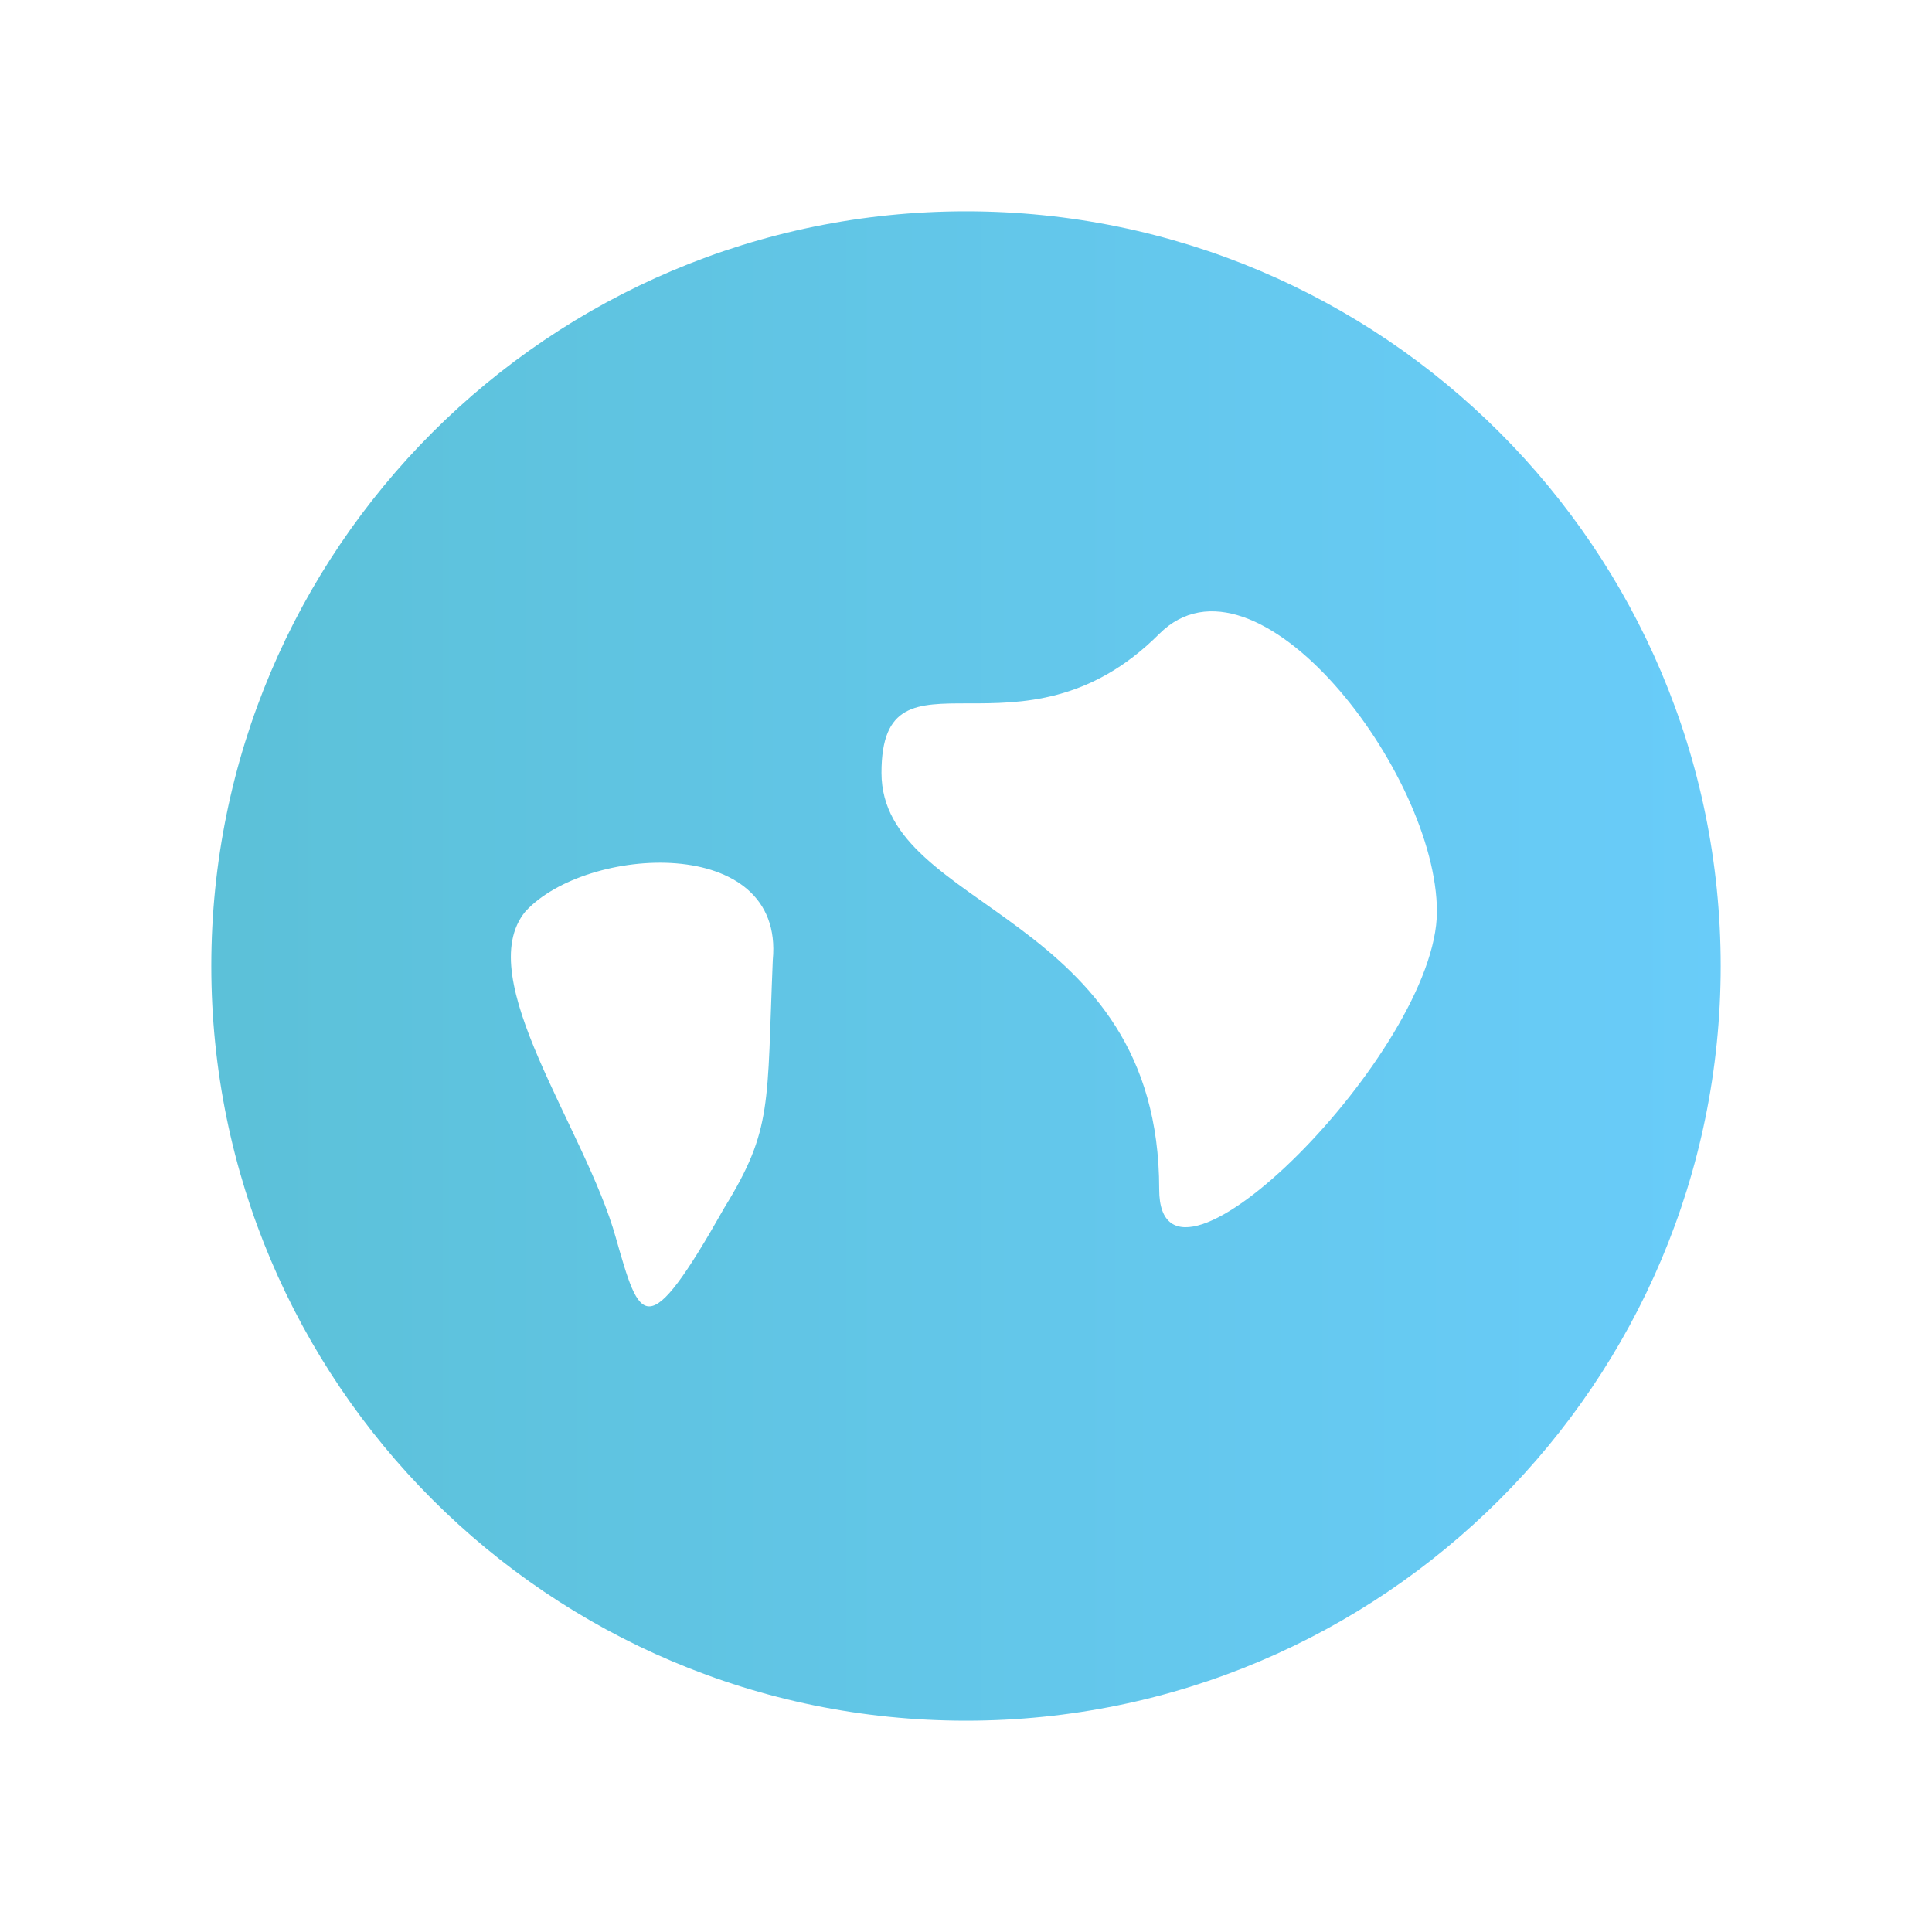
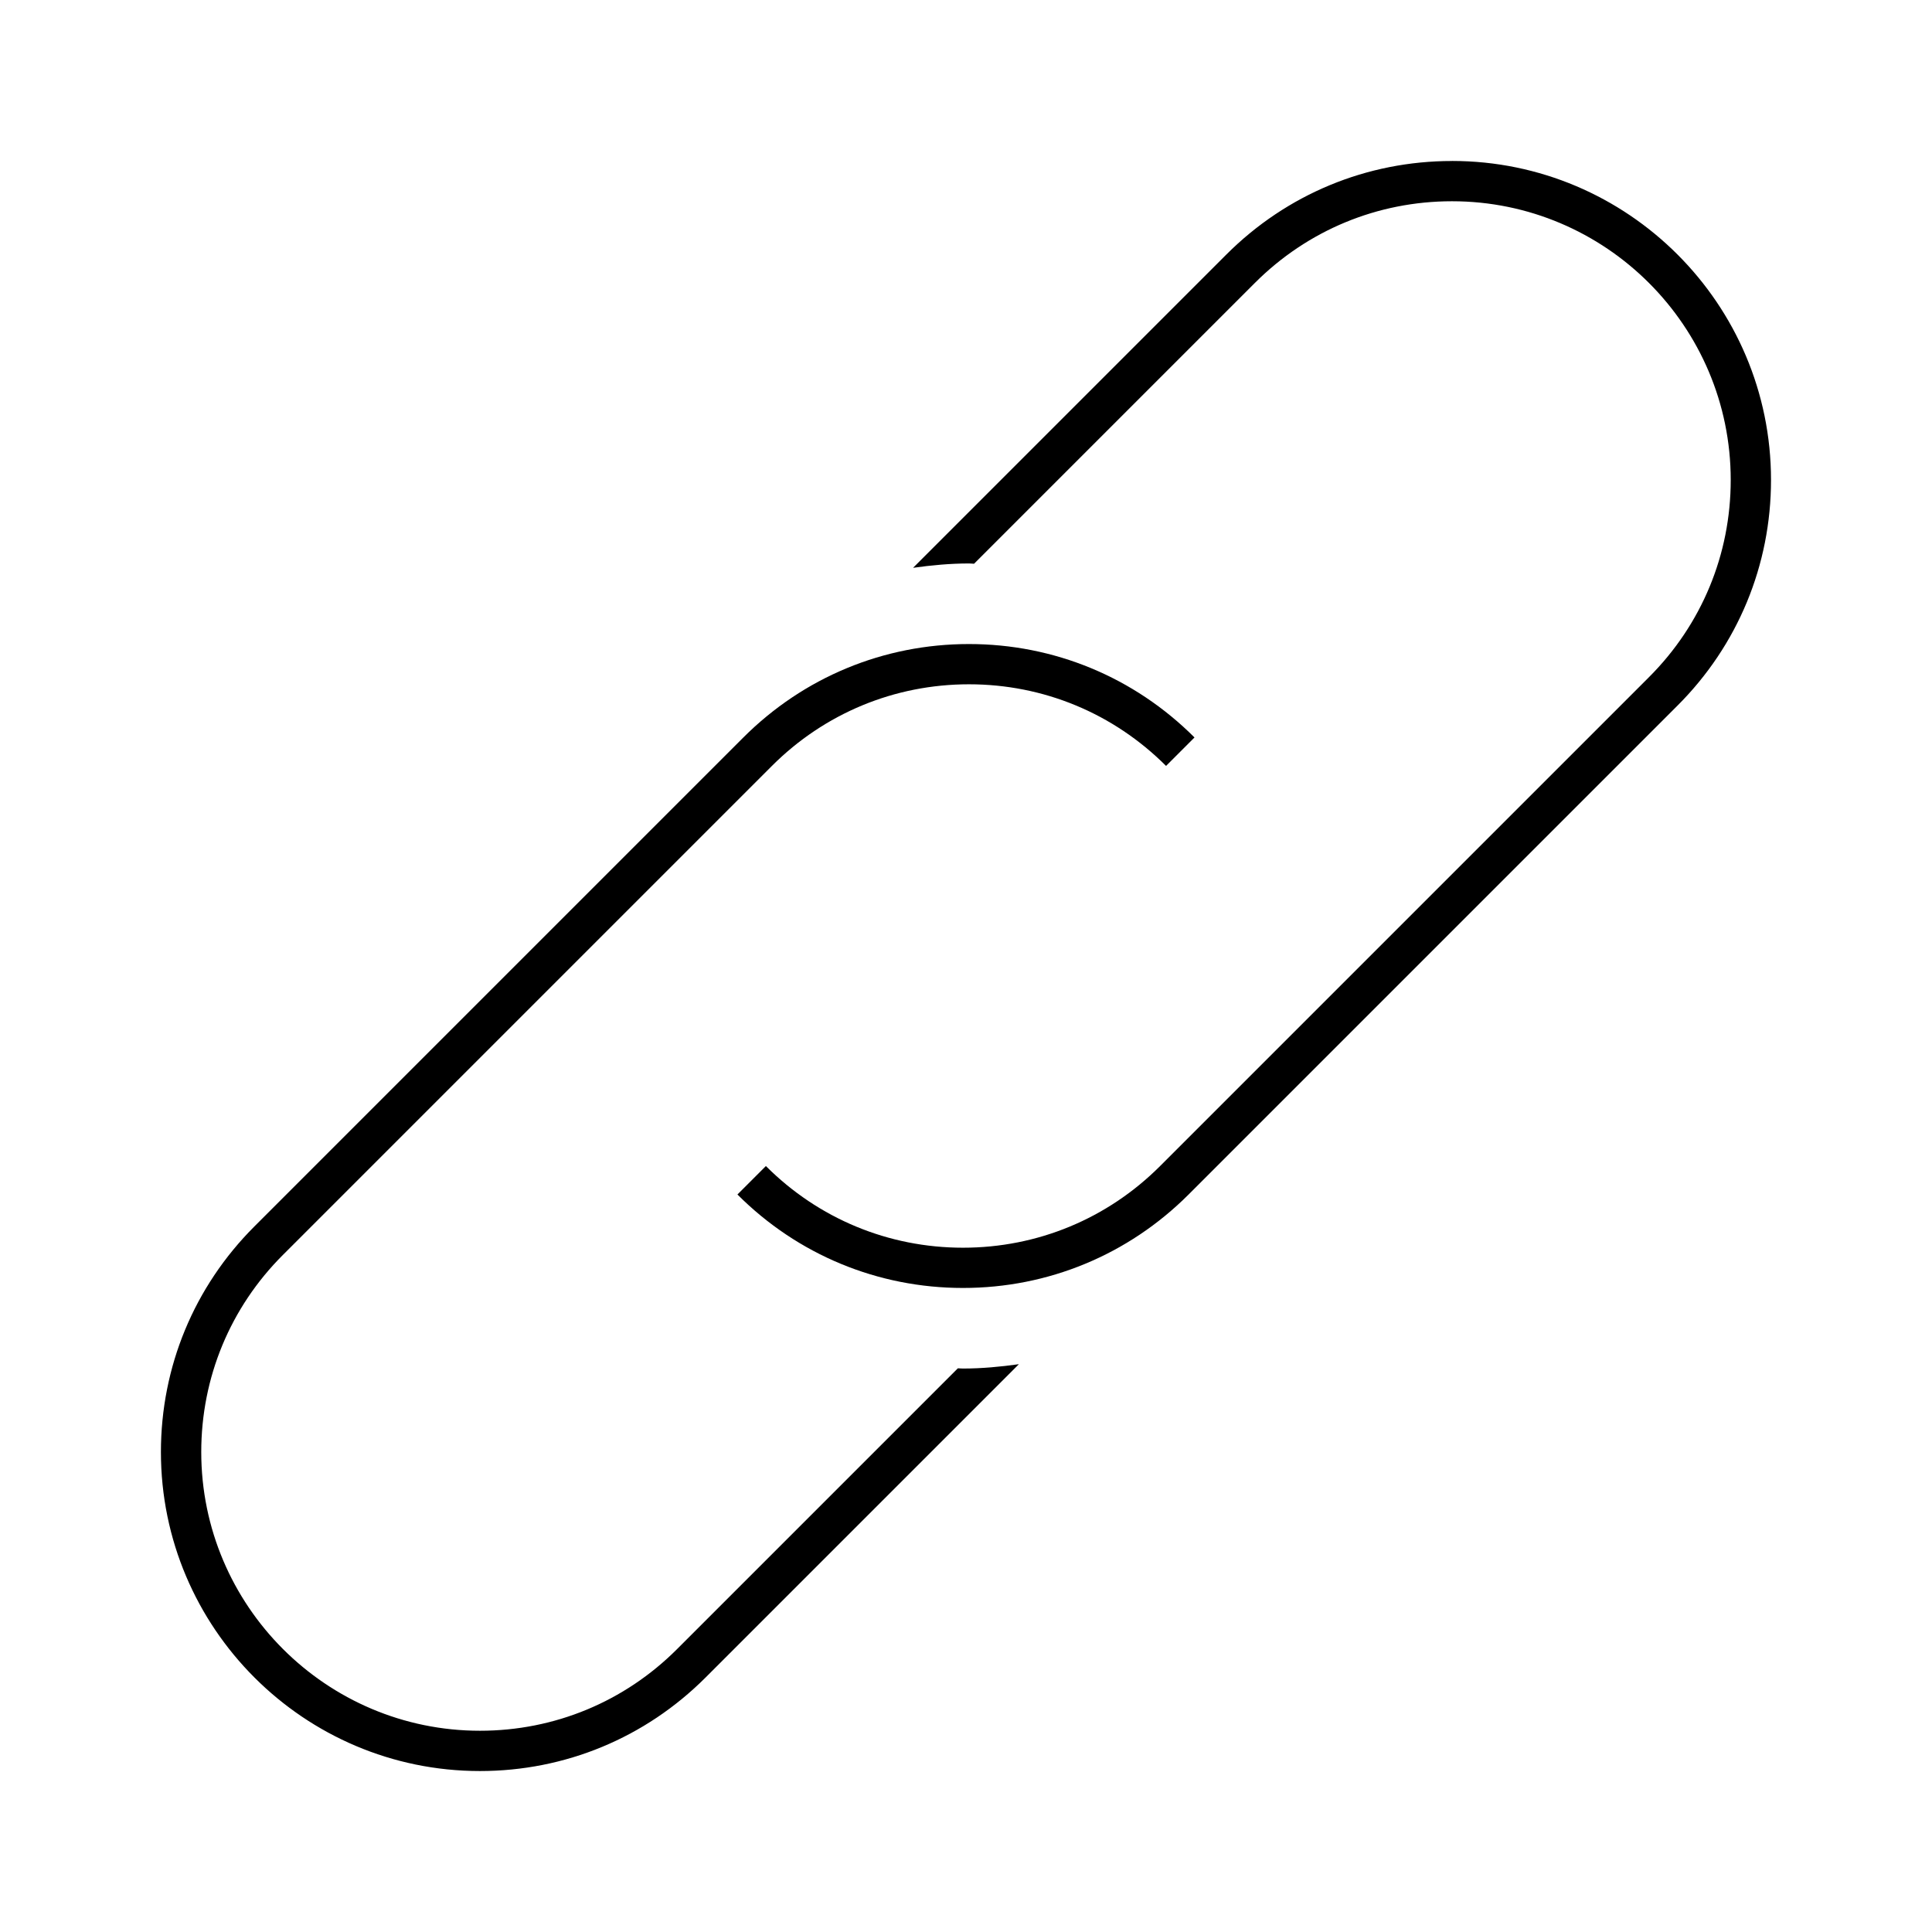
- <svg xmlns="http://www.w3.org/2000/svg" version="1.1" x="0px" y="0px" viewBox="0 0 32 32" style="enable-background:new 0 0 32 32;" xml:space="preserve">
-   <style type="text/css">
- 	.st0{fill:url(#SVGID_1_);}
- </style>
-   <g id="Ebene_2">
- </g>
-   <g id="Layer_1">
-     <linearGradient id="SVGID_1_" gradientUnits="userSpaceOnUse" x1="3.5" y1="16" x2="28.5" y2="16">
-       <stop offset="0" style="stop-color:#5CC1D9" />
-       <stop offset="1.980000e-02" style="stop-color:#5CC1D9" />
-       <stop offset="1" style="stop-color:#69CCF9" />
-     </linearGradient>
-     <path class="st0" d="M16,3.5C9.1,3.5,3.5,9.1,3.5,16c0,6.9,5.6,12.5,12.5,12.5c6.9,0,12.5-5.6,12.5-12.5C28.5,9.1,22.9,3.5,16,3.5z    M12,20c-1.3,2.3-1.4,1.9-1.8,0.5c-0.5-1.8-2.4-4.3-1.5-5.4c1-1.1,4.3-1.3,4.1,0.8C12.7,18.3,12.8,18.7,12,20z M19.2,19.7   c0-4.6-4.6-4.6-4.6-6.9c0-2.3,2.3,0,4.6-2.3c1.6-1.6,4.6,2.3,4.6,4.6S19.2,22,19.2,19.7z" />
-   </g>
+ <svg xmlns="http://www.w3.org/2000/svg" version="1.1" viewBox="0 0 48 48">
+   <path d="M17.755,0c-2.116,0 -4.106,0.824 -5.604,2.321l-7.786,7.786c0.458,-0.064 0.92,-0.108 1.39,-0.108c0.042,0 0.083,0.006 0.125,0.007l6.978,-6.978c1.308,-1.308 3.047,-2.028 4.896,-2.028c3.818,0 6.925,3.106 6.925,6.925c0,1.85 -0.721,3.589 -2.028,4.896l-12.15,12.15c-1.308,1.308 -3.047,2.028 -4.896,2.028c-1.851,0 -3.59,-0.721 -4.897,-2.029l-0.707,0.707c1.496,1.497 3.486,2.322 5.604,2.322c2.116,0 4.106,-0.824 5.604,-2.321l12.15,-12.15c1.497,-1.497 2.321,-3.487 2.321,-5.604c0,-4.37 -3.555,-7.925 -7.925,-7.925Z" transform="translate(18.3203, 4)" />
+   <path d="M19.799,17.994l-6.978,6.978c-1.308,1.308 -3.047,2.028 -4.896,2.028c-3.818,0 -6.925,-3.106 -6.925,-6.925c0,-1.85 0.72,-3.589 2.028,-4.896l12.15,-12.15c1.308,-1.308 3.047,-2.028 4.896,-2.028c1.85,0 3.589,0.721 4.896,2.028l0.707,-0.707c-1.497,-1.497 -3.487,-2.321 -5.604,-2.321c-2.116,0 -4.106,0.824 -5.604,2.321l-12.15,12.15c-1.497,1.497 -2.321,3.487 -2.321,5.604c0,4.37 3.555,7.925 7.925,7.925c2.117,0 4.106,-0.824 5.604,-2.321l7.787,-7.787c-0.458,0.064 -0.92,0.108 -1.39,0.108c-0.042,0 -0.084,-0.005 -0.126,-0.006Z" transform="translate(4, 16)" />
</svg>
